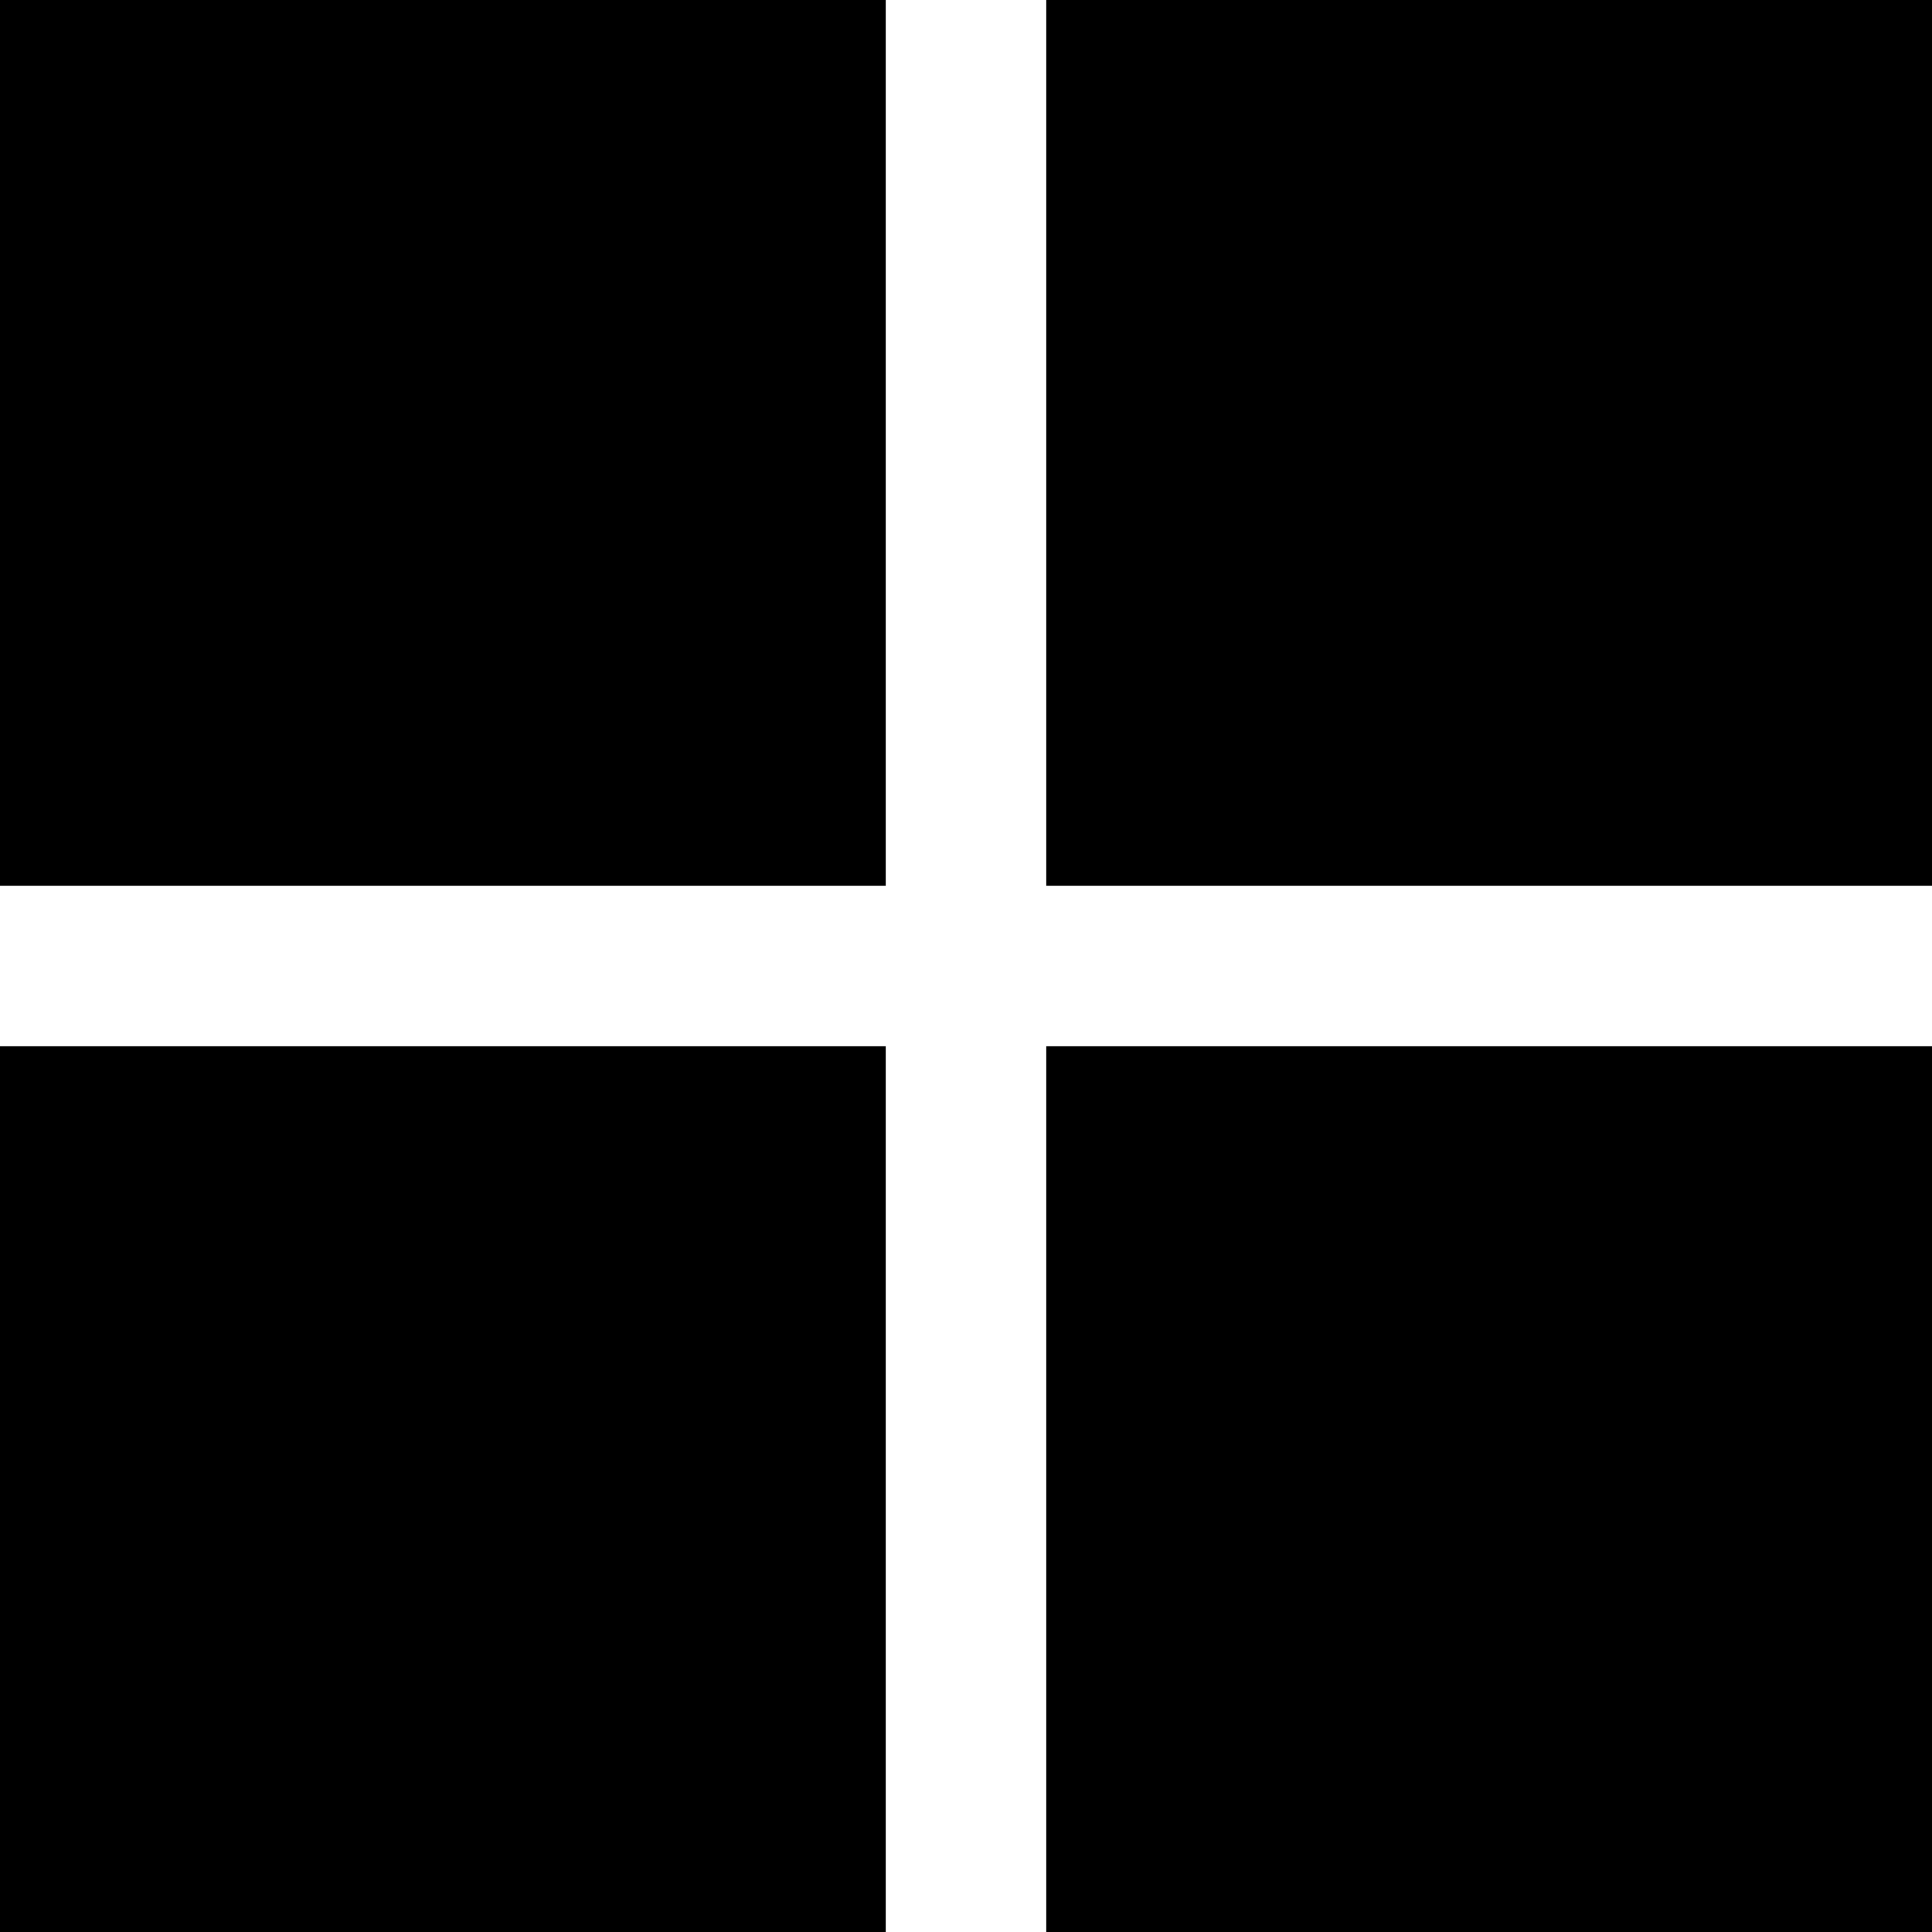
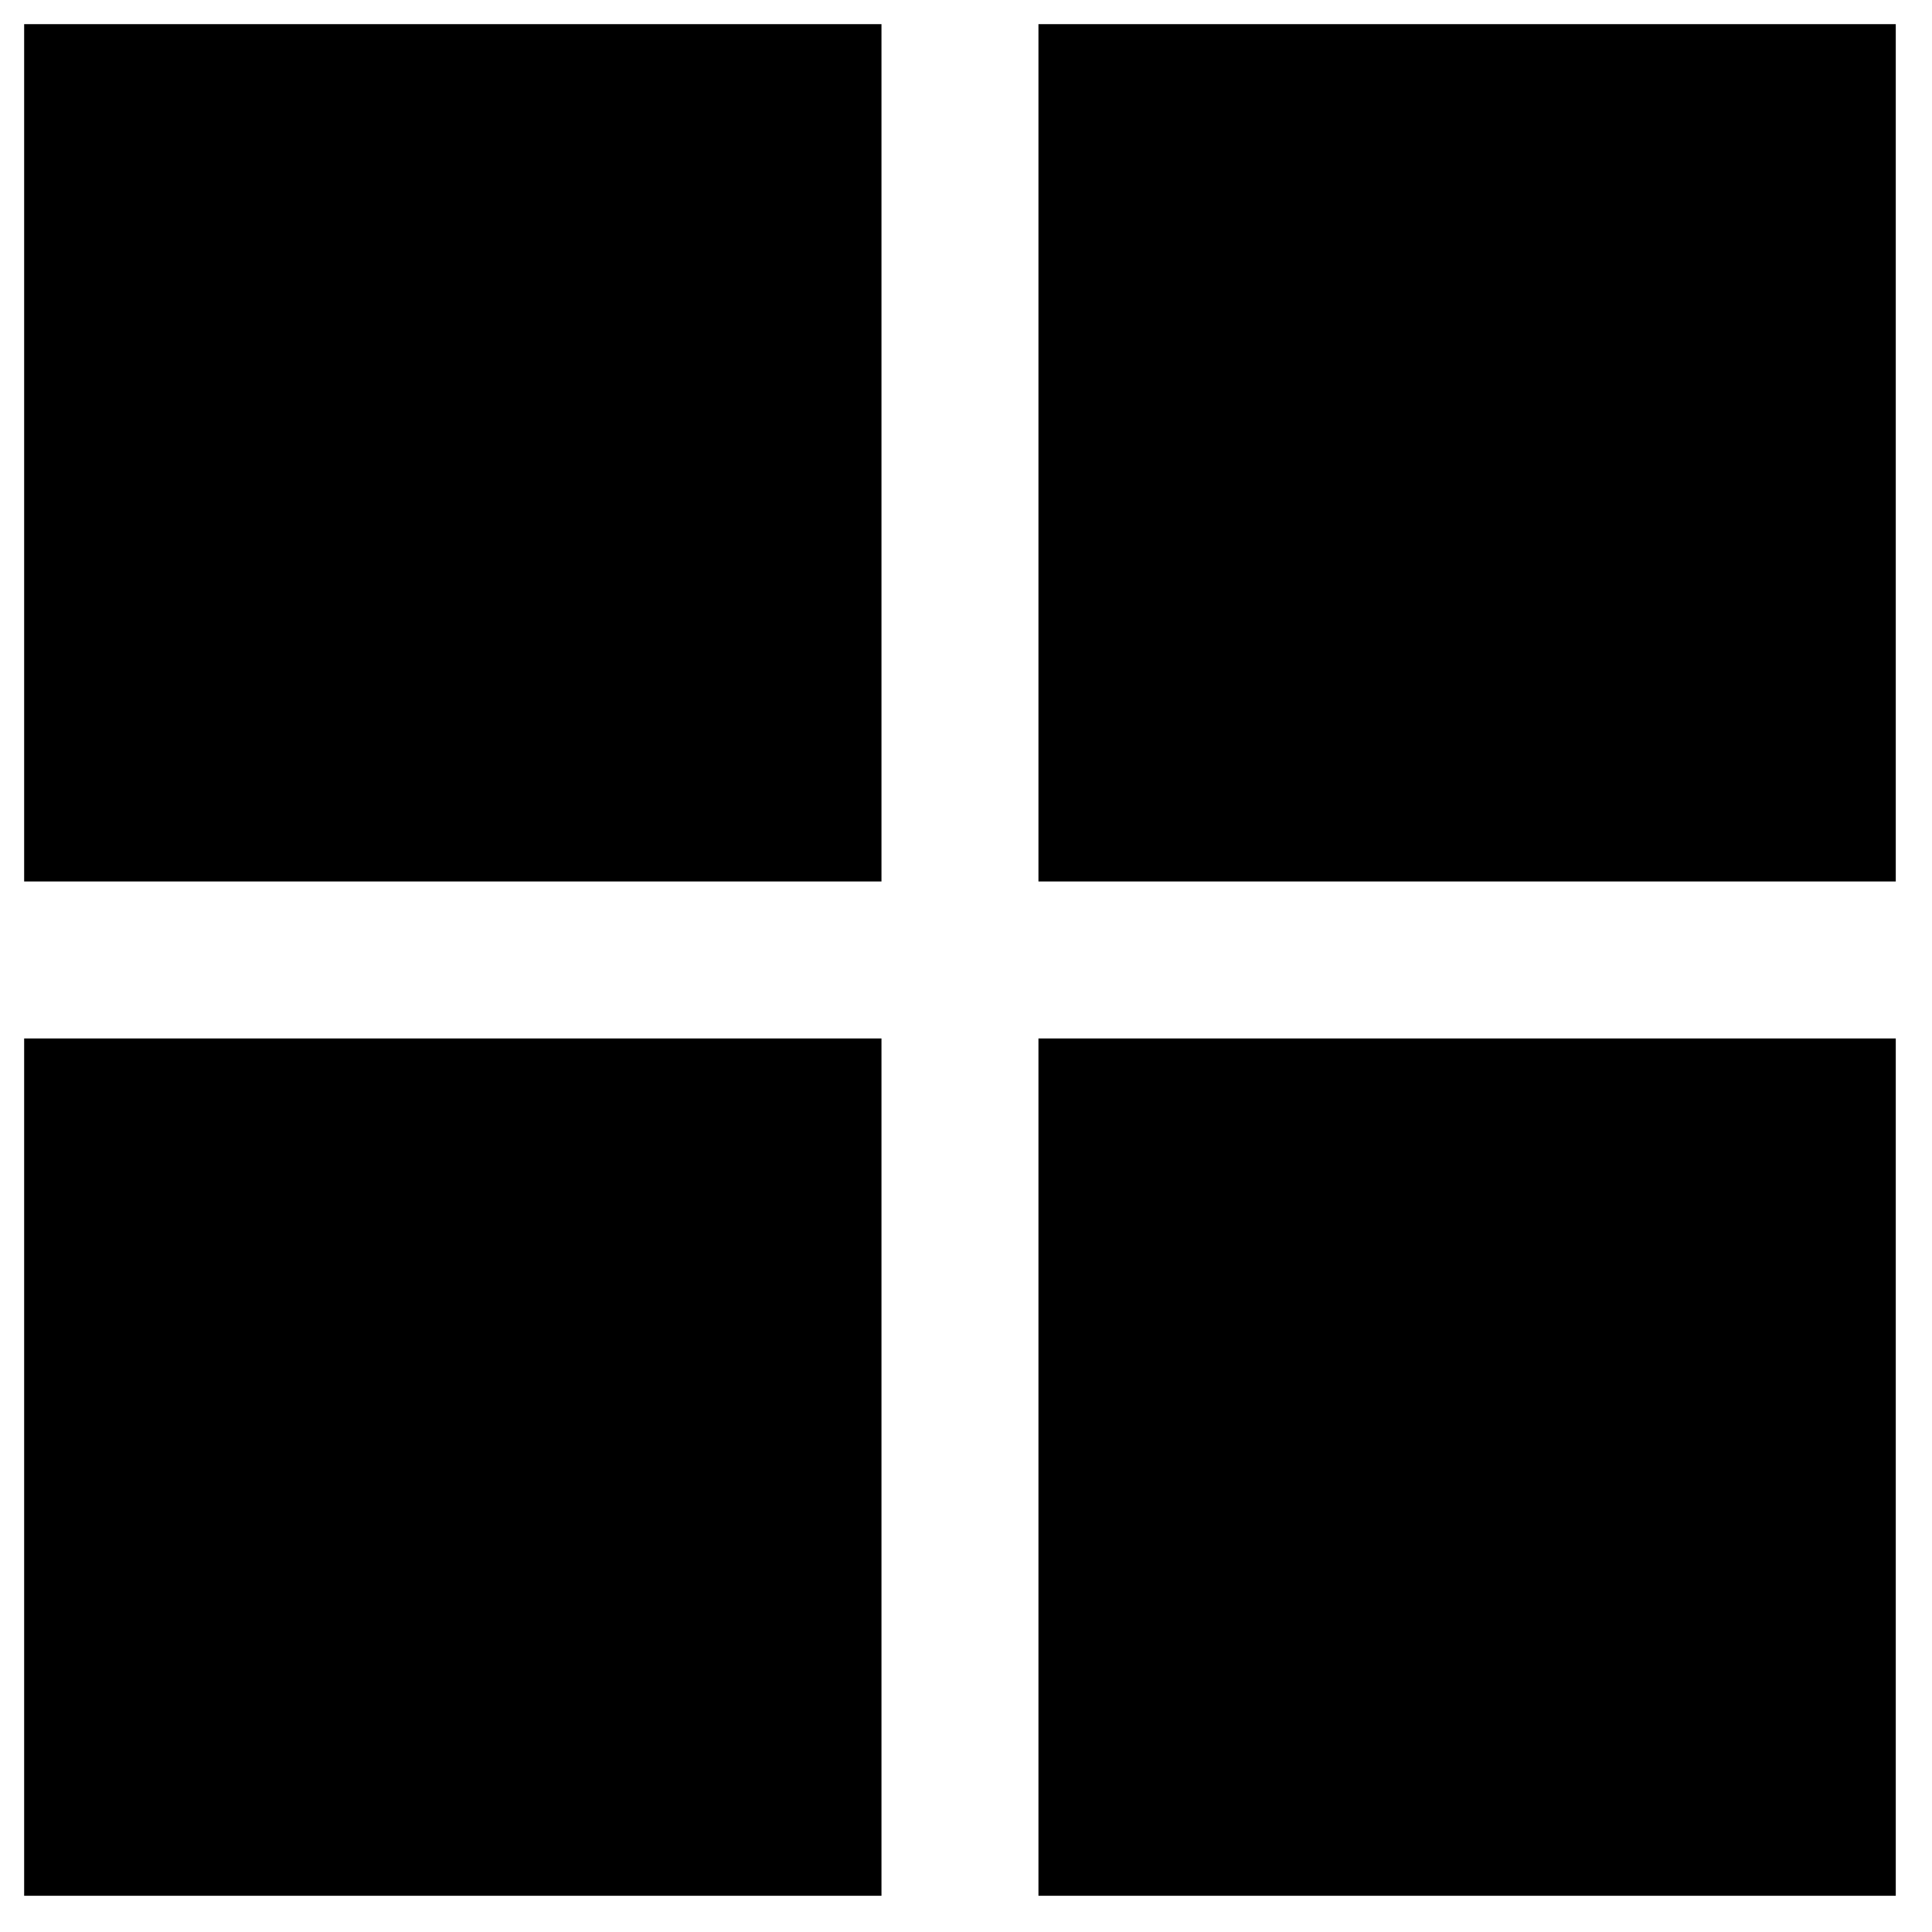
- <svg xmlns="http://www.w3.org/2000/svg" id="Layer_4" data-name="Layer 4" viewBox="0 0 22.75 22.75">
-   <rect width="10.43" height="10.43" />
-   <rect x="12.32" width="10.43" height="10.43" />
-   <rect y="12.32" width="10.43" height="10.43" />
-   <rect x="12.32" y="12.32" width="10.43" height="10.43" />
+ <svg xmlns="http://www.w3.org/2000/svg" version="1.1" id="Layer_4" x="0px" y="0px" viewBox="0 0 16 16" style="enable-background:new 0 0 16 16;" xml:space="preserve">
+   <rect x="0.2" y="0.2" width="7.1" height="7.1" />
+   <rect x="8.6" y="0.2" width="7.1" height="7.1" />
+   <rect x="0.2" y="8.6" width="7.1" height="7.1" />
+   <rect x="8.6" y="8.6" width="7.1" height="7.1" />
</svg>
